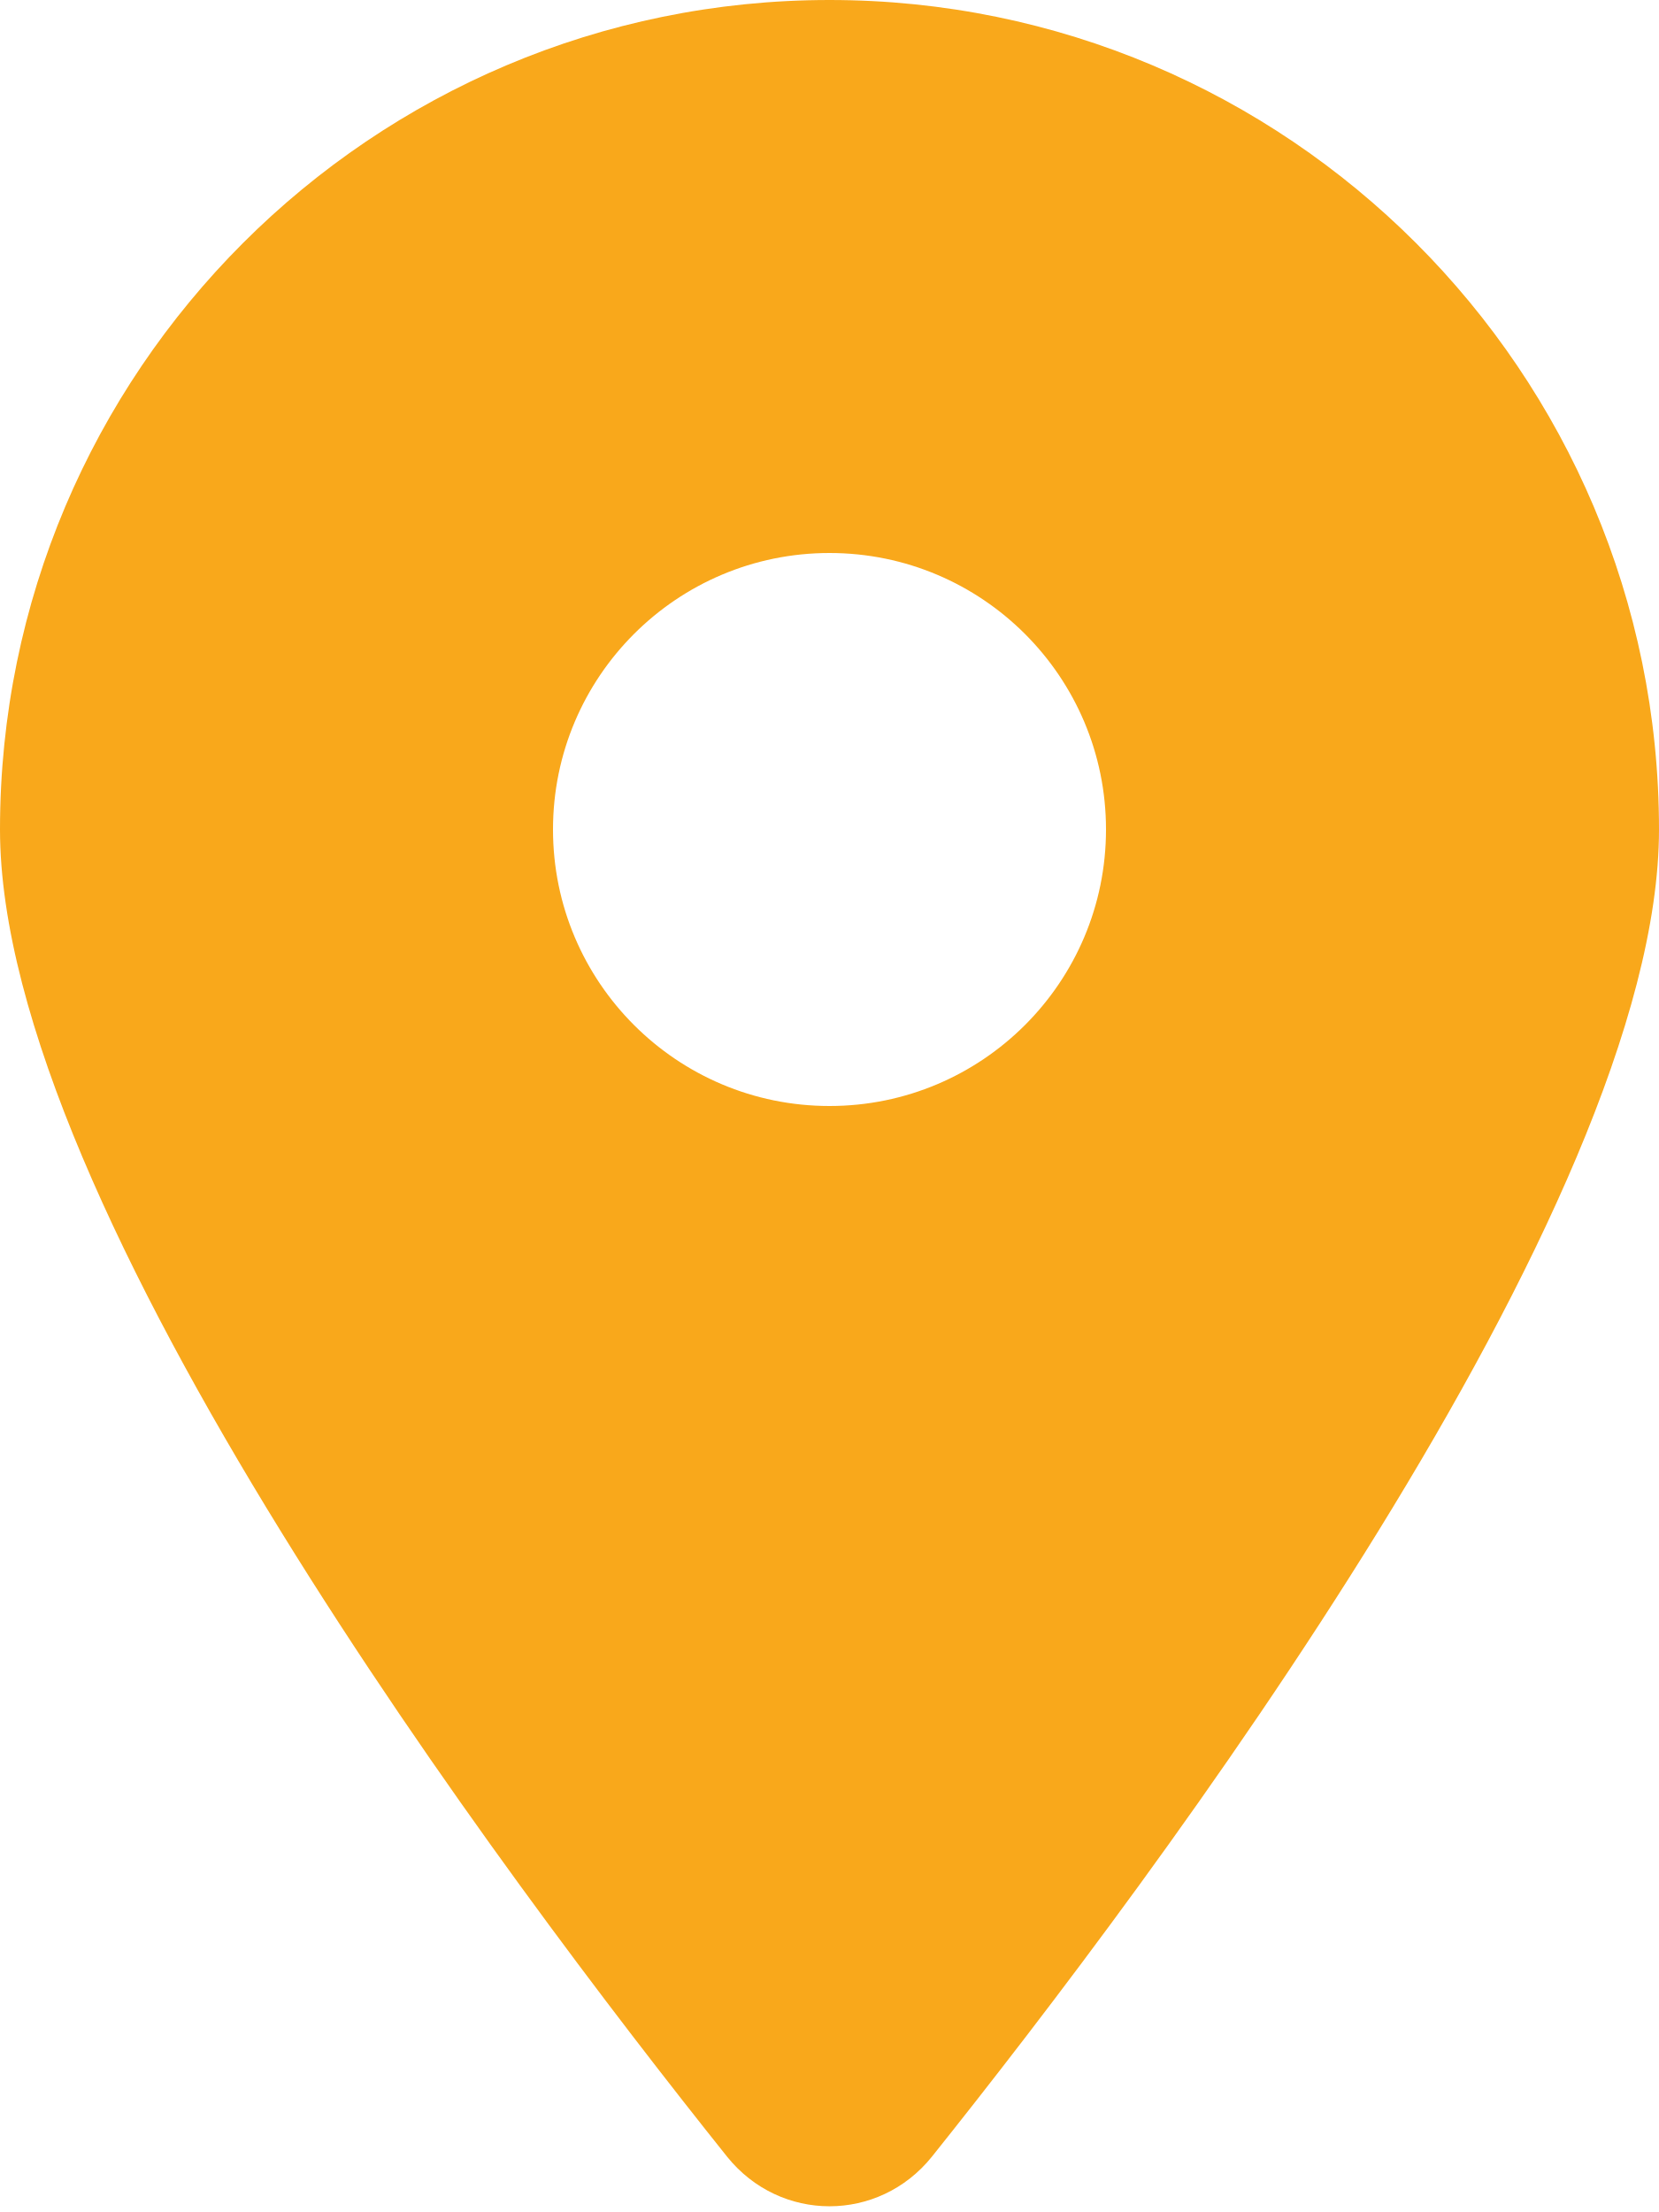
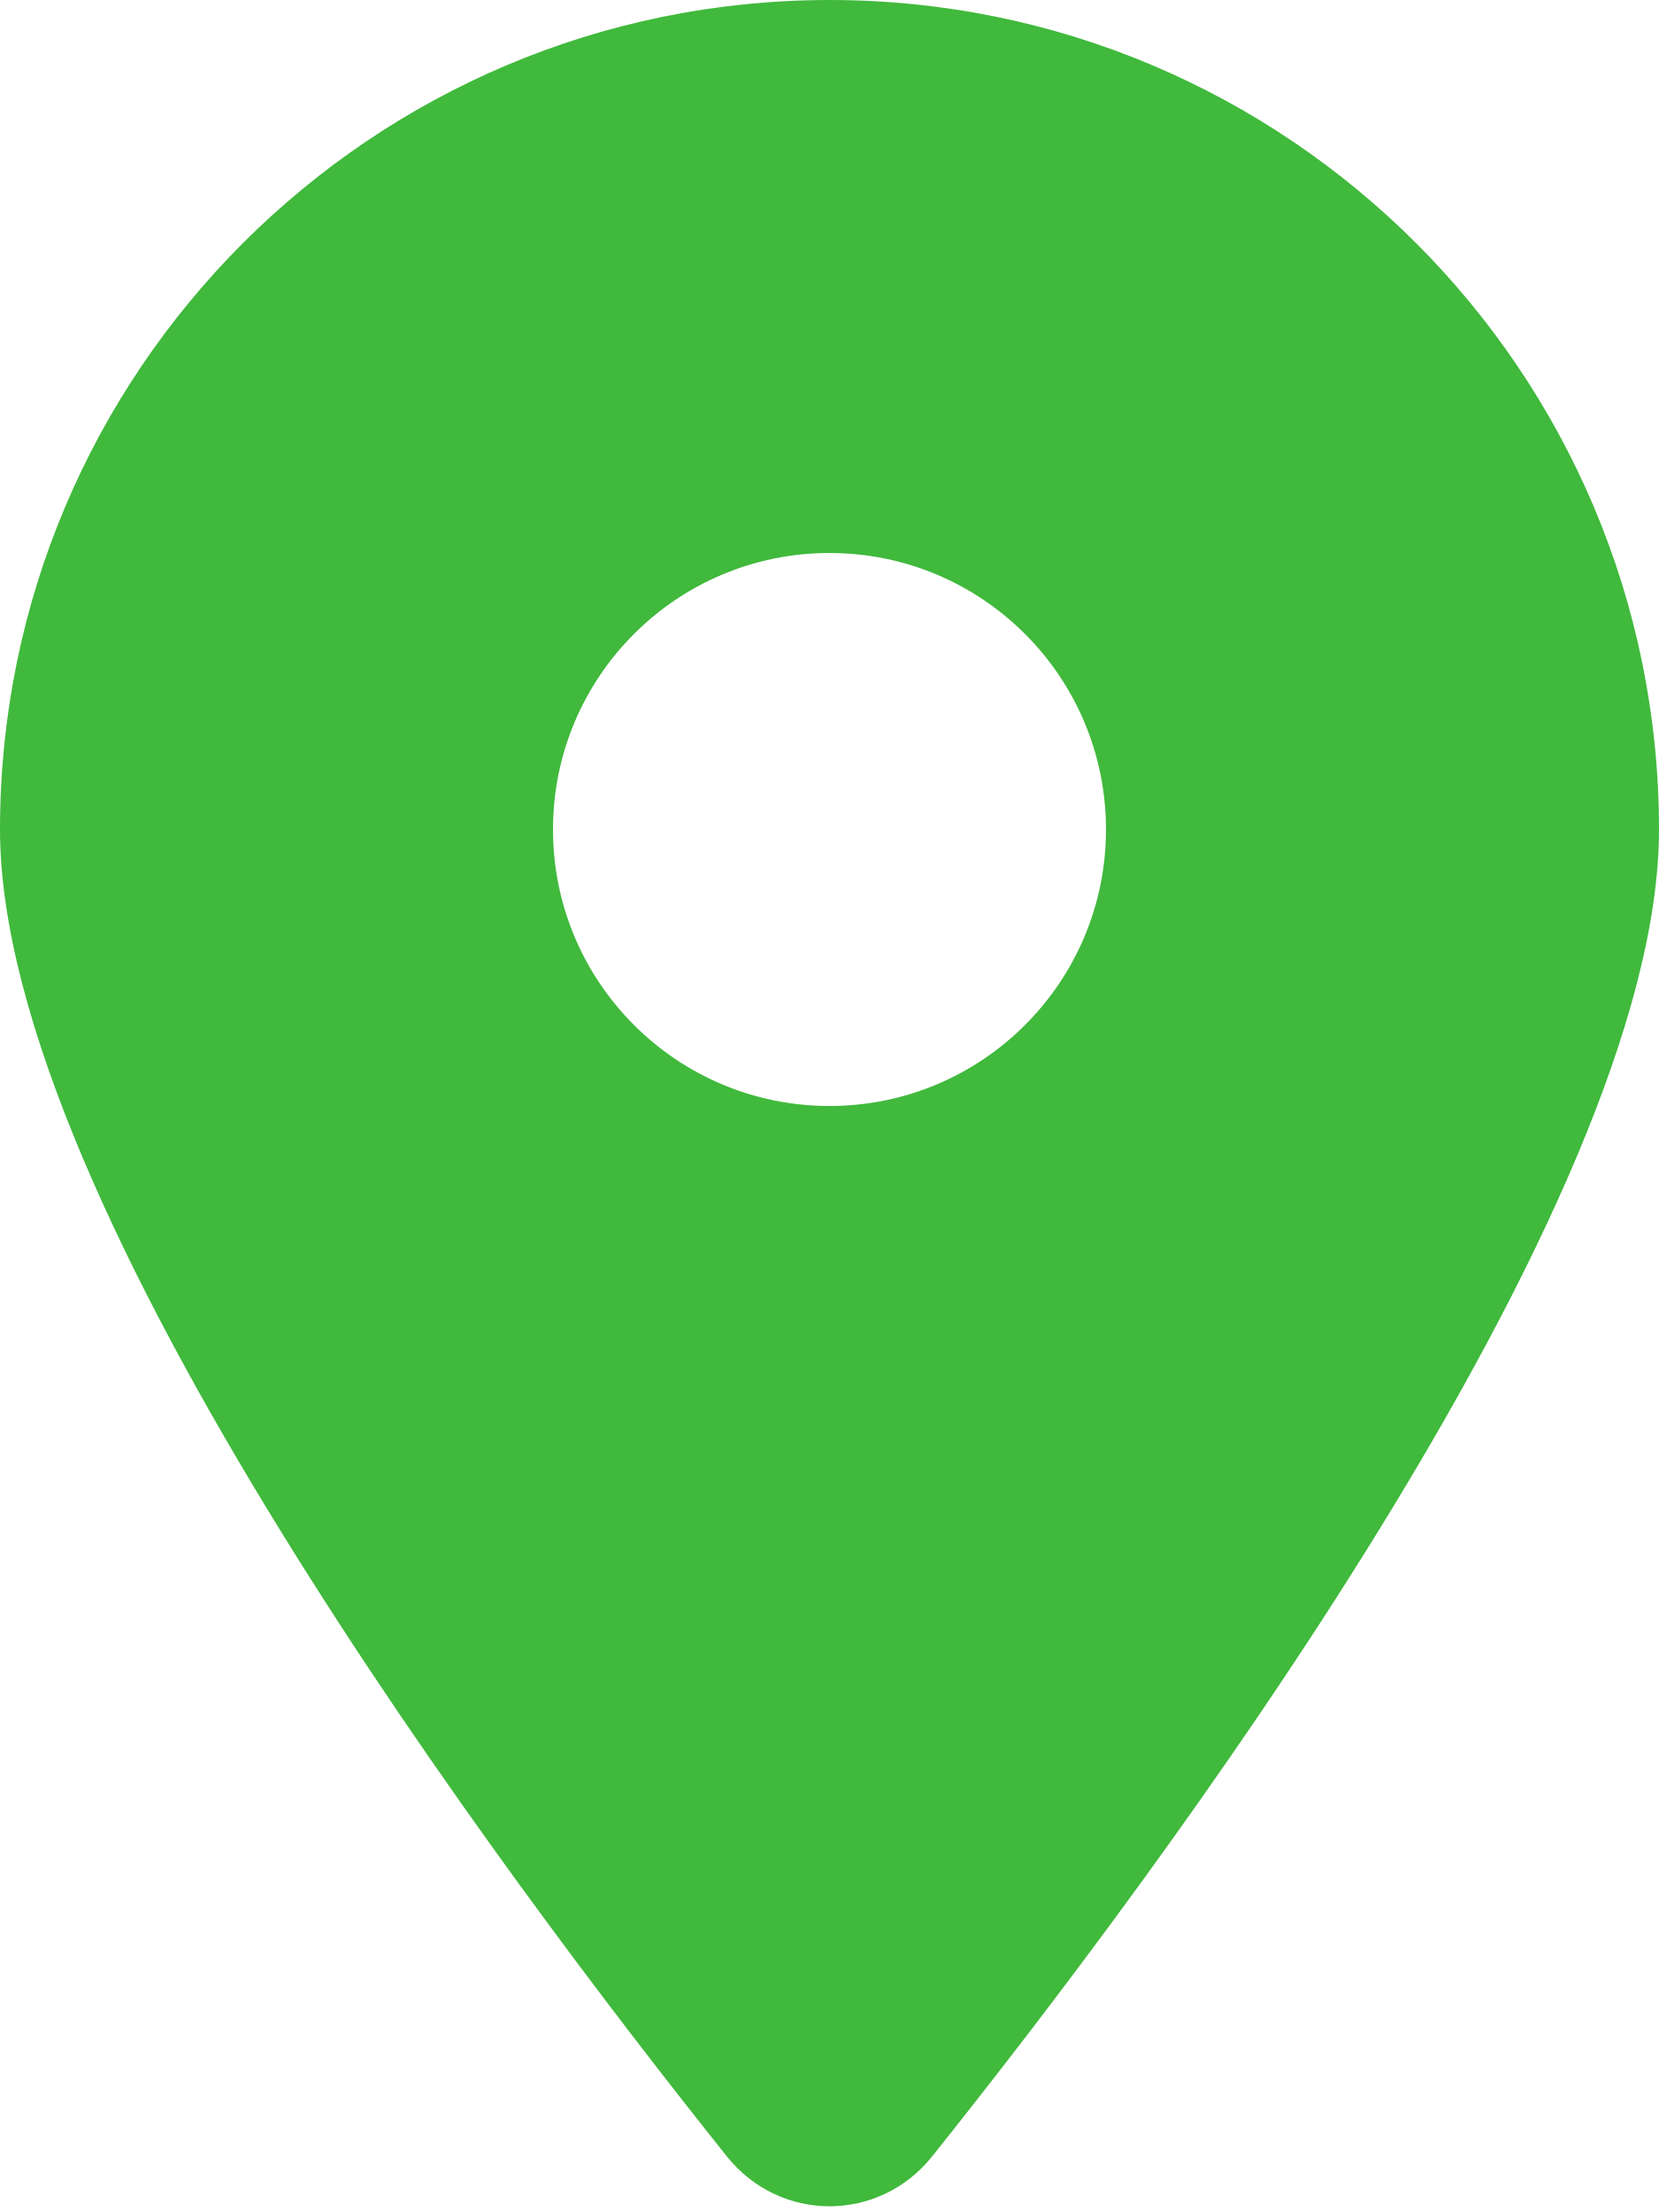
- <svg xmlns="http://www.w3.org/2000/svg" fill="#F9A81B" viewBox="0 0 384 512">
+ <svg xmlns="http://www.w3.org/2000/svg" fill="#40b93c" viewBox="0 0 384 512">
  <path d="M215.7 499.2C267 435 384 279.4 384 192C384 86 298 0 192 0S0 86 0 192c0 87.4 117 243 168.3 307.2c12.3 15.3 35.1 15.3 47.4 0zM192 128a64 64 0 1 1 0 128 64 64 0 1 1 0-128z" />
</svg>
